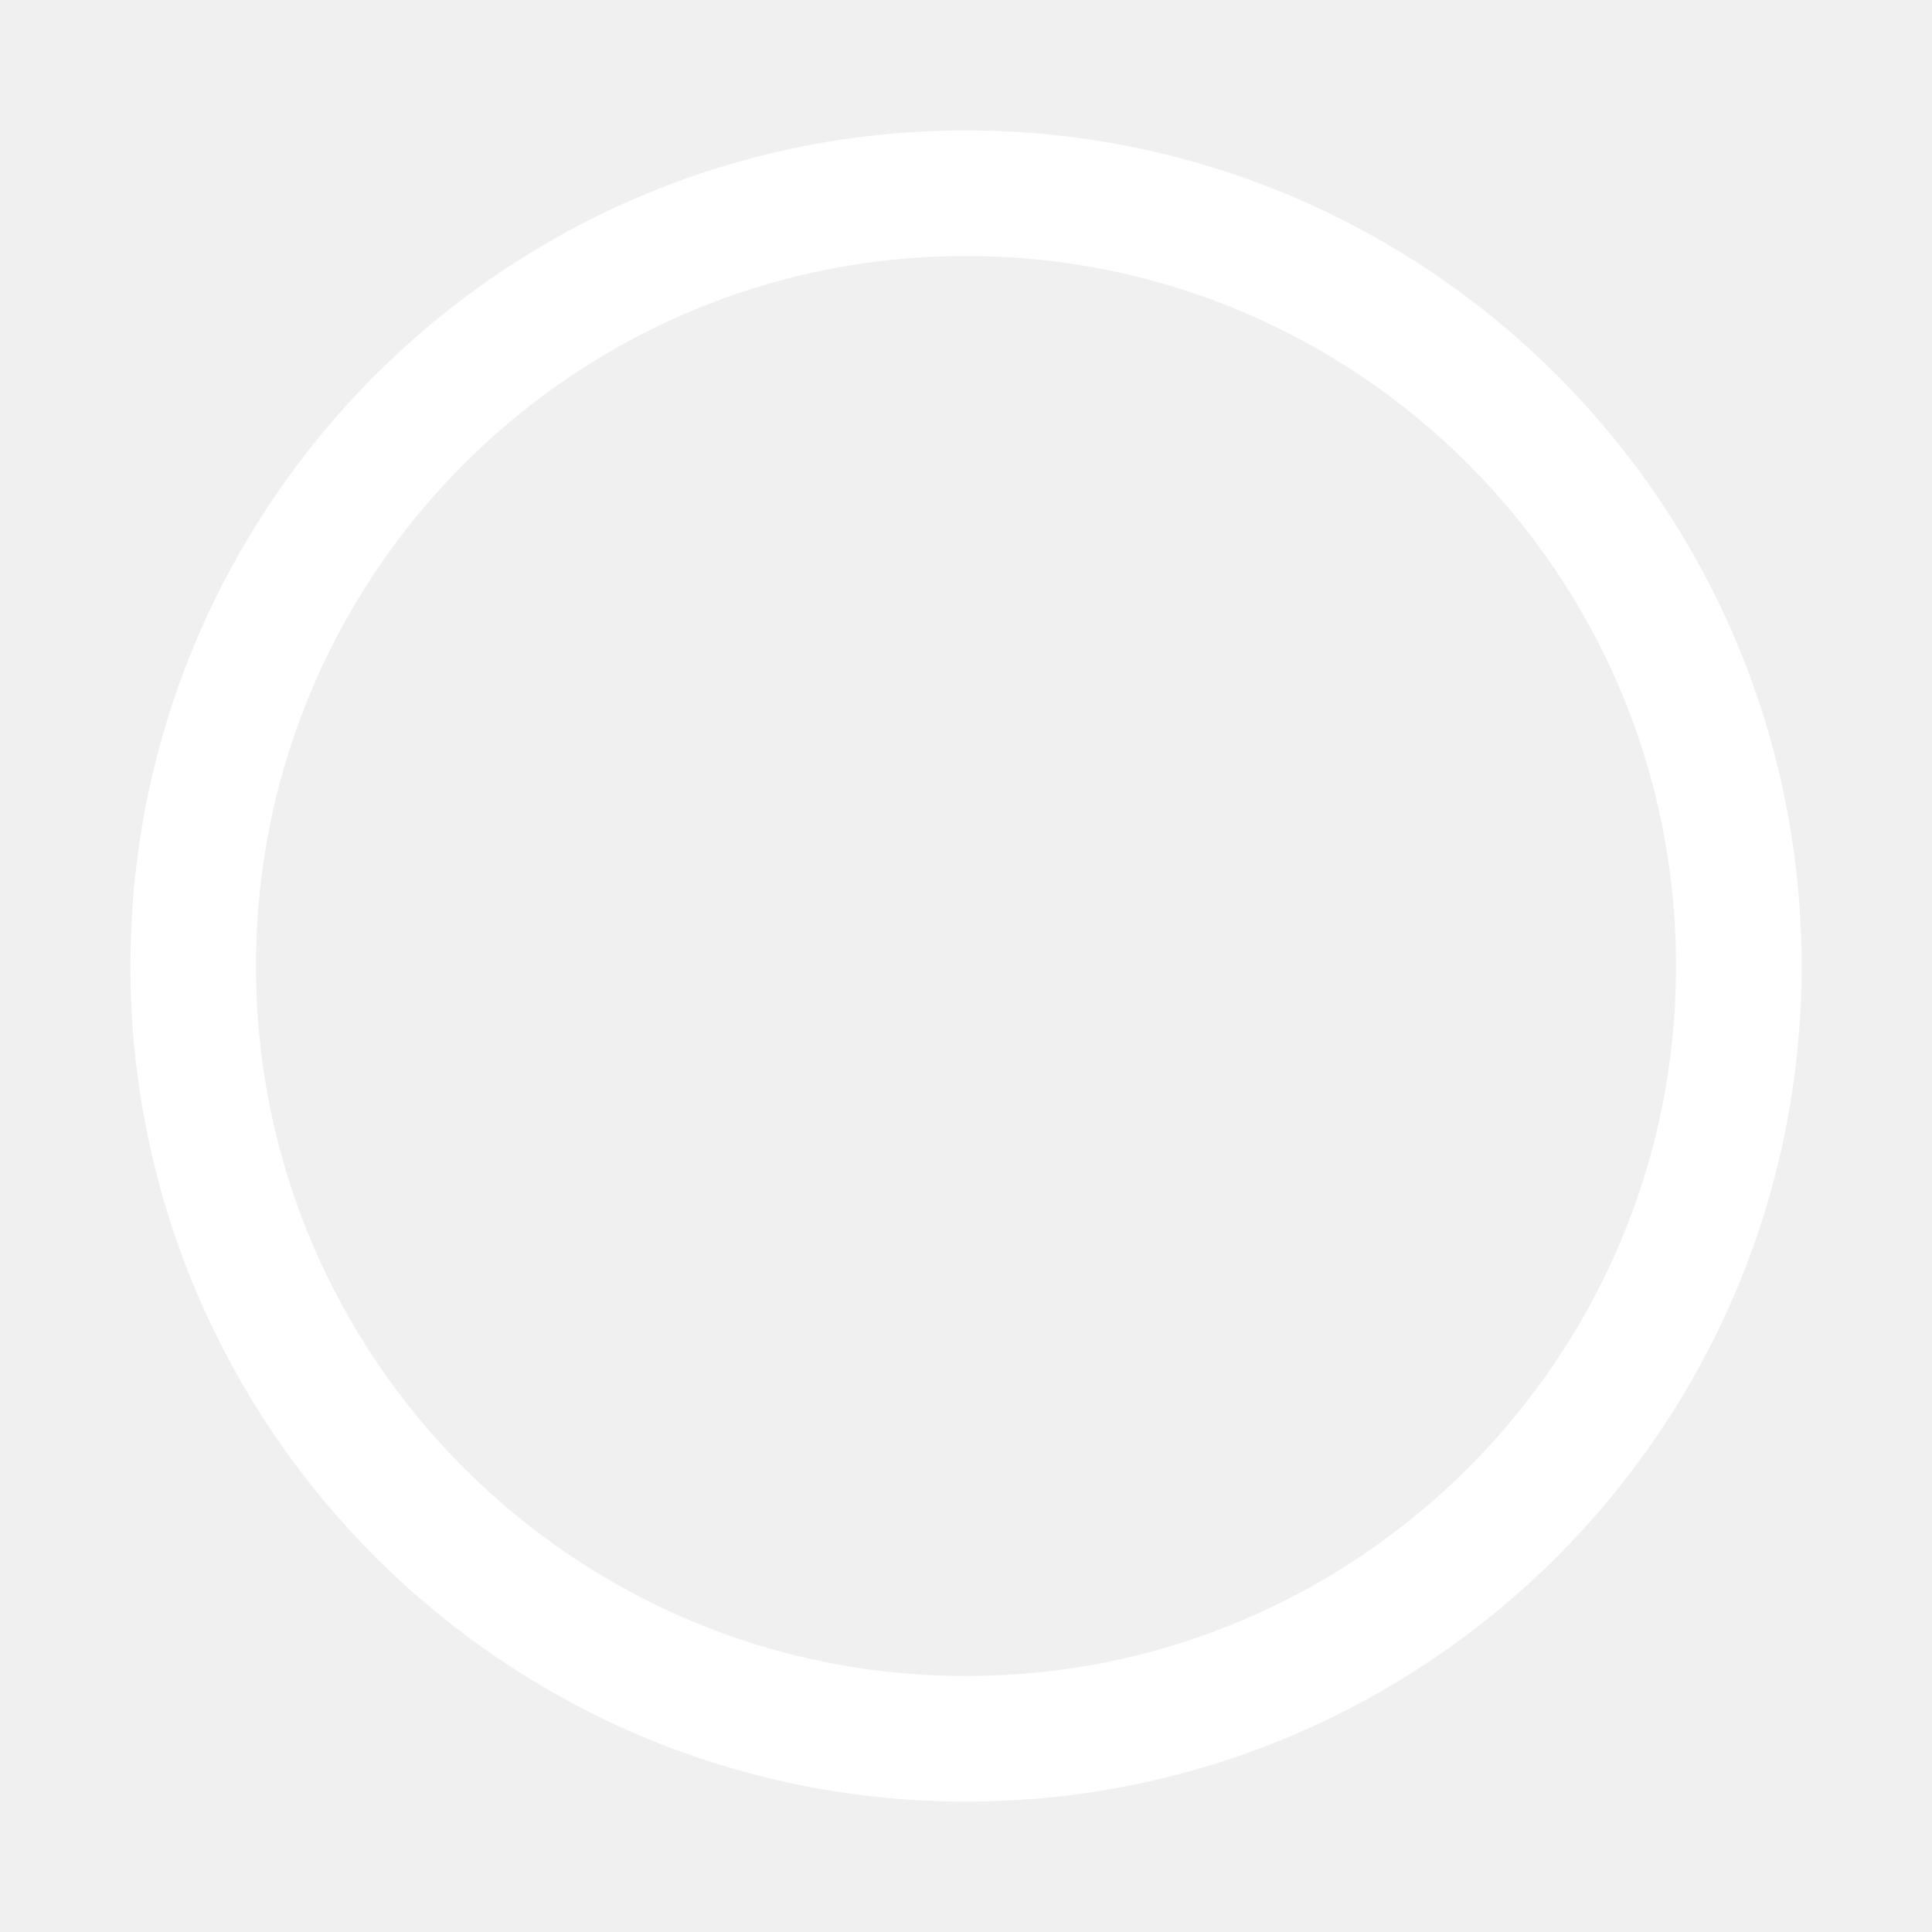
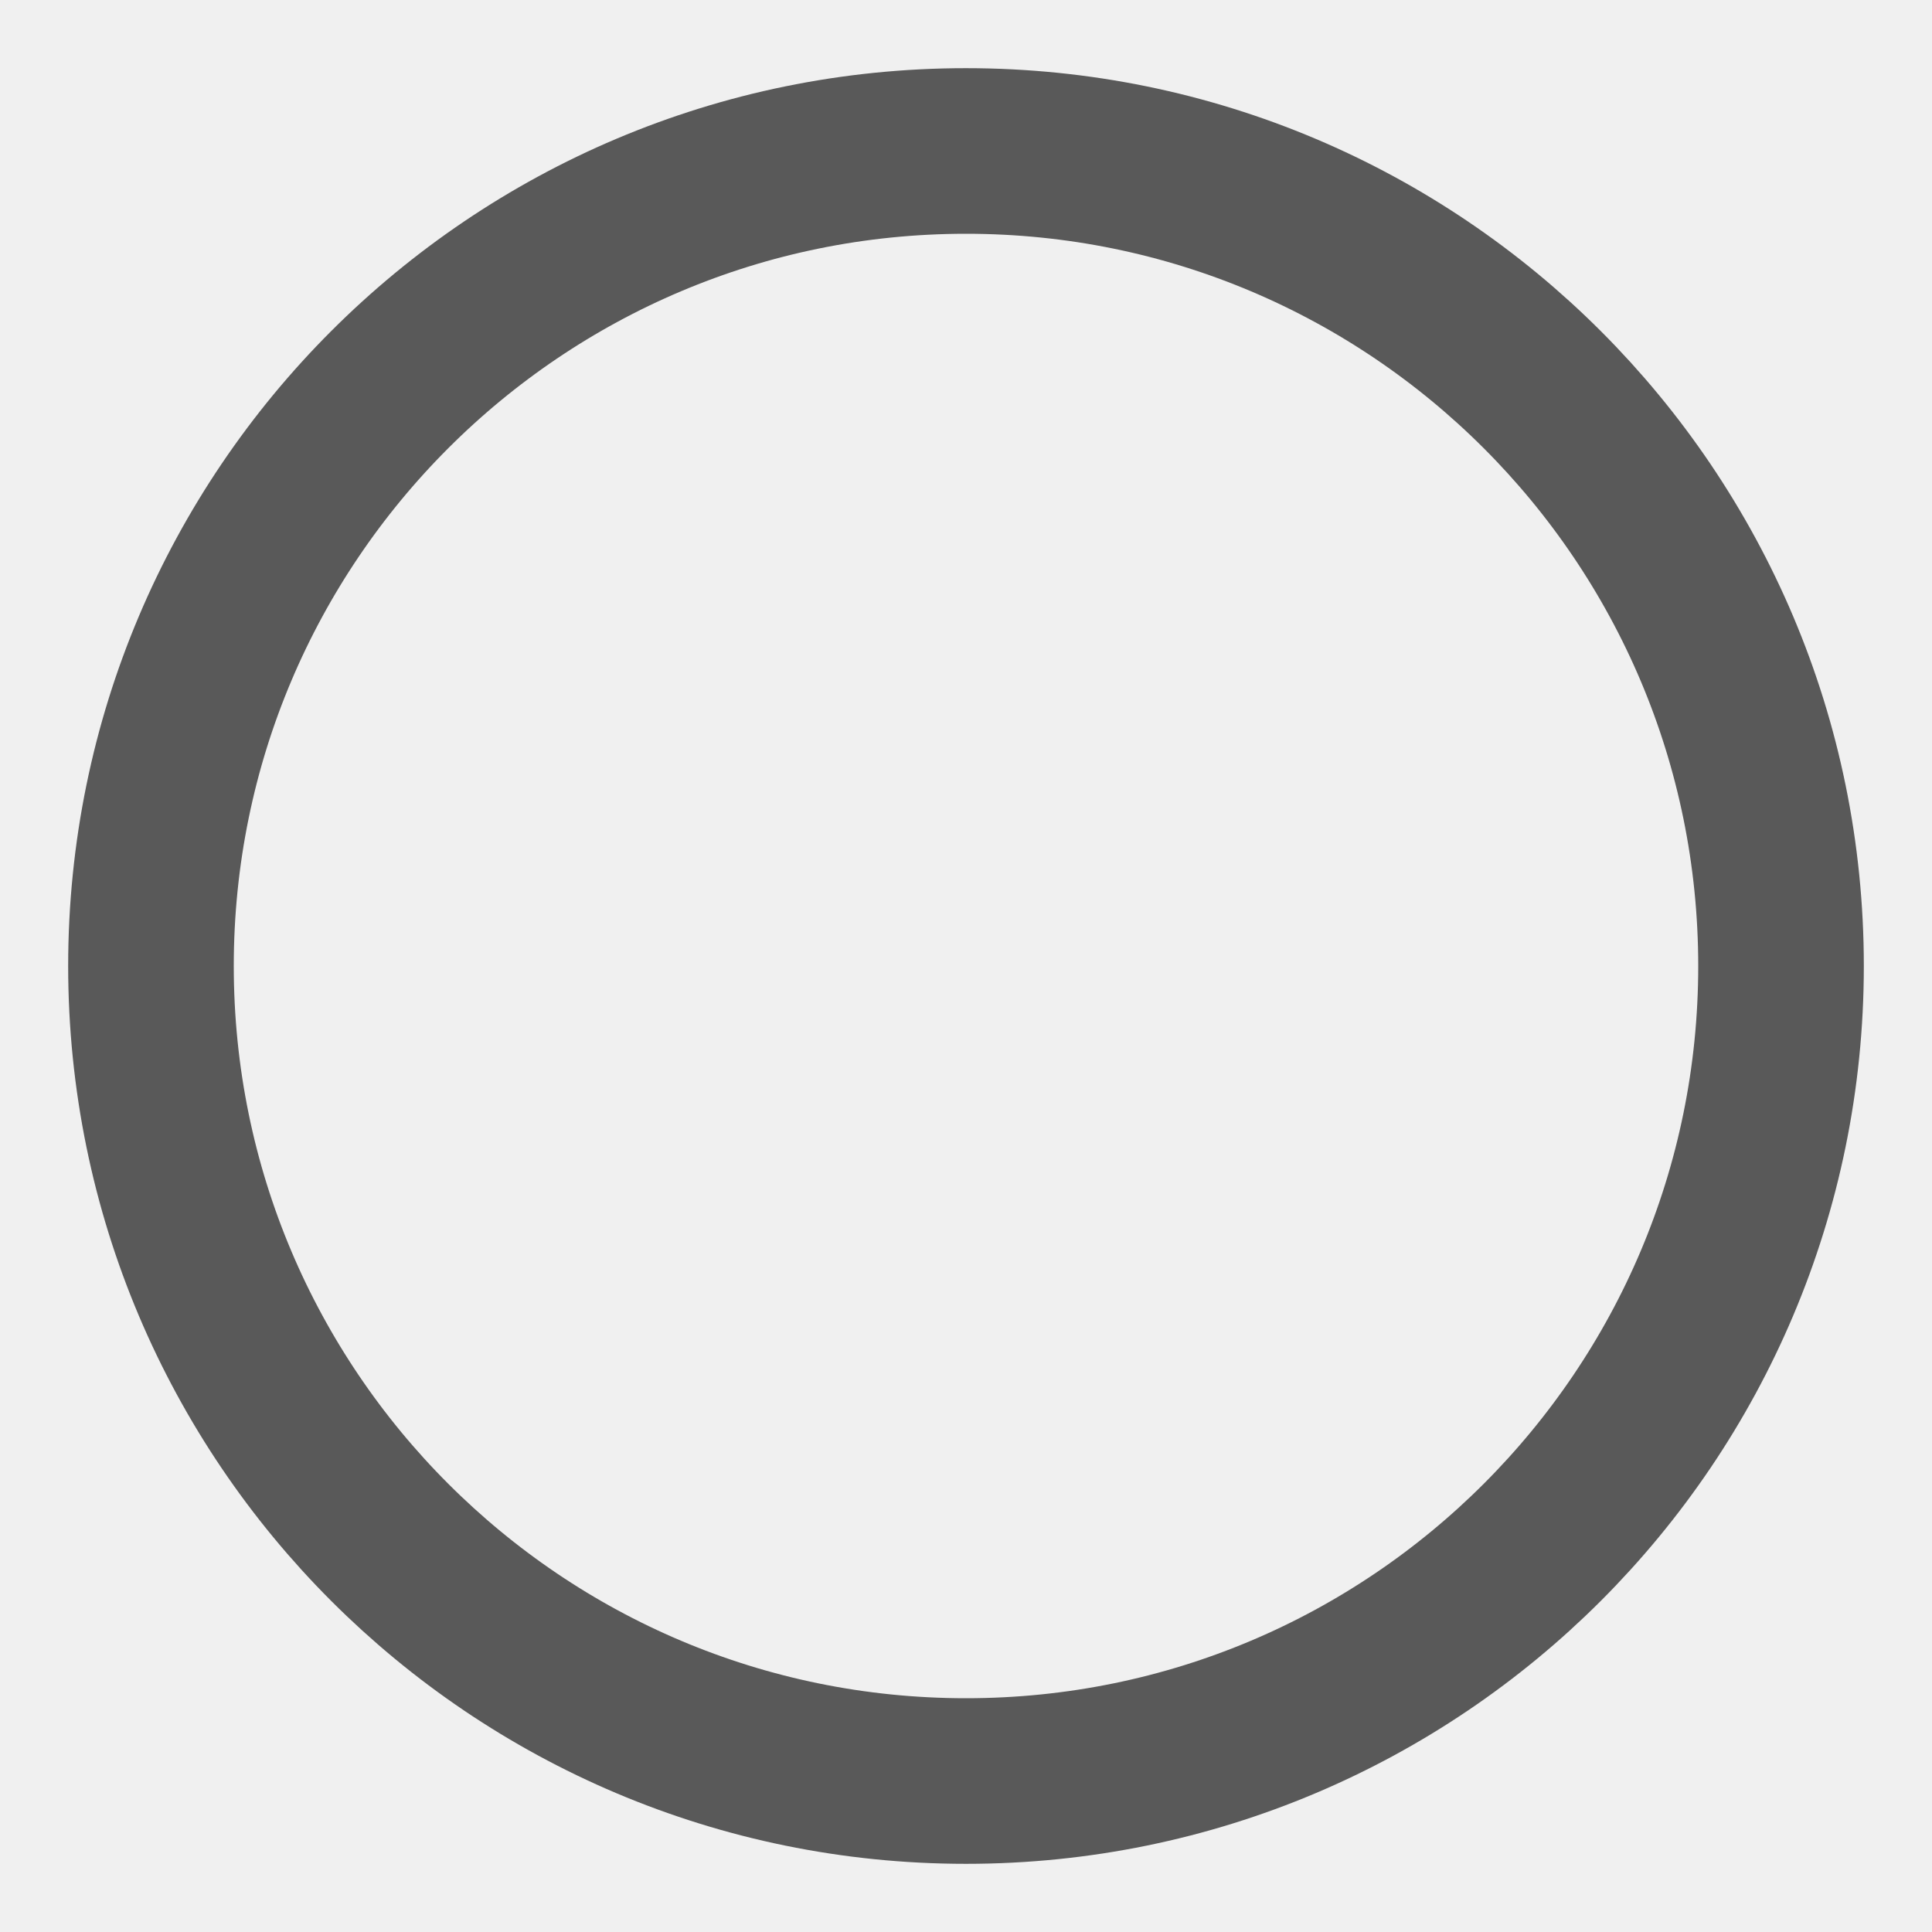
- <svg xmlns="http://www.w3.org/2000/svg" fill="none" version="1.1" width="20" height="20" viewBox="0 0 20 20">
+ <svg xmlns="http://www.w3.org/2000/svg" fill="none" version="1.1" width="14" height="14" viewBox="0 0 14 14">
  <defs>
-     <clipPath id="master_svg0_39_768">
-       <rect x="0" y="0" width="20" height="20" rx="0" />
+     <clipPath id="master_svg0_517_01235">
+       <rect x="0" y="0" width="14" height="14" rx="0" />
    </clipPath>
  </defs>
-   <g clip-path="url(#master_svg0_39_768)">
+   <g clip-path="url(#master_svg0_517_01235)">
    <g>
-       <ellipse cx="10" cy="10" rx="8" ry="8" fill-opacity="0" stroke-opacity="1" stroke="#FFFFFF" fill="none" stroke-width="1.3" />
+       <ellipse cx="7" cy="7" rx="5.906" ry="5.906" fill-opacity="0" stroke-opacity="1" stroke="#595959" fill="none" stroke-width="1.2" stroke-linejoin="round" />
    </g>
  </g>
</svg>
